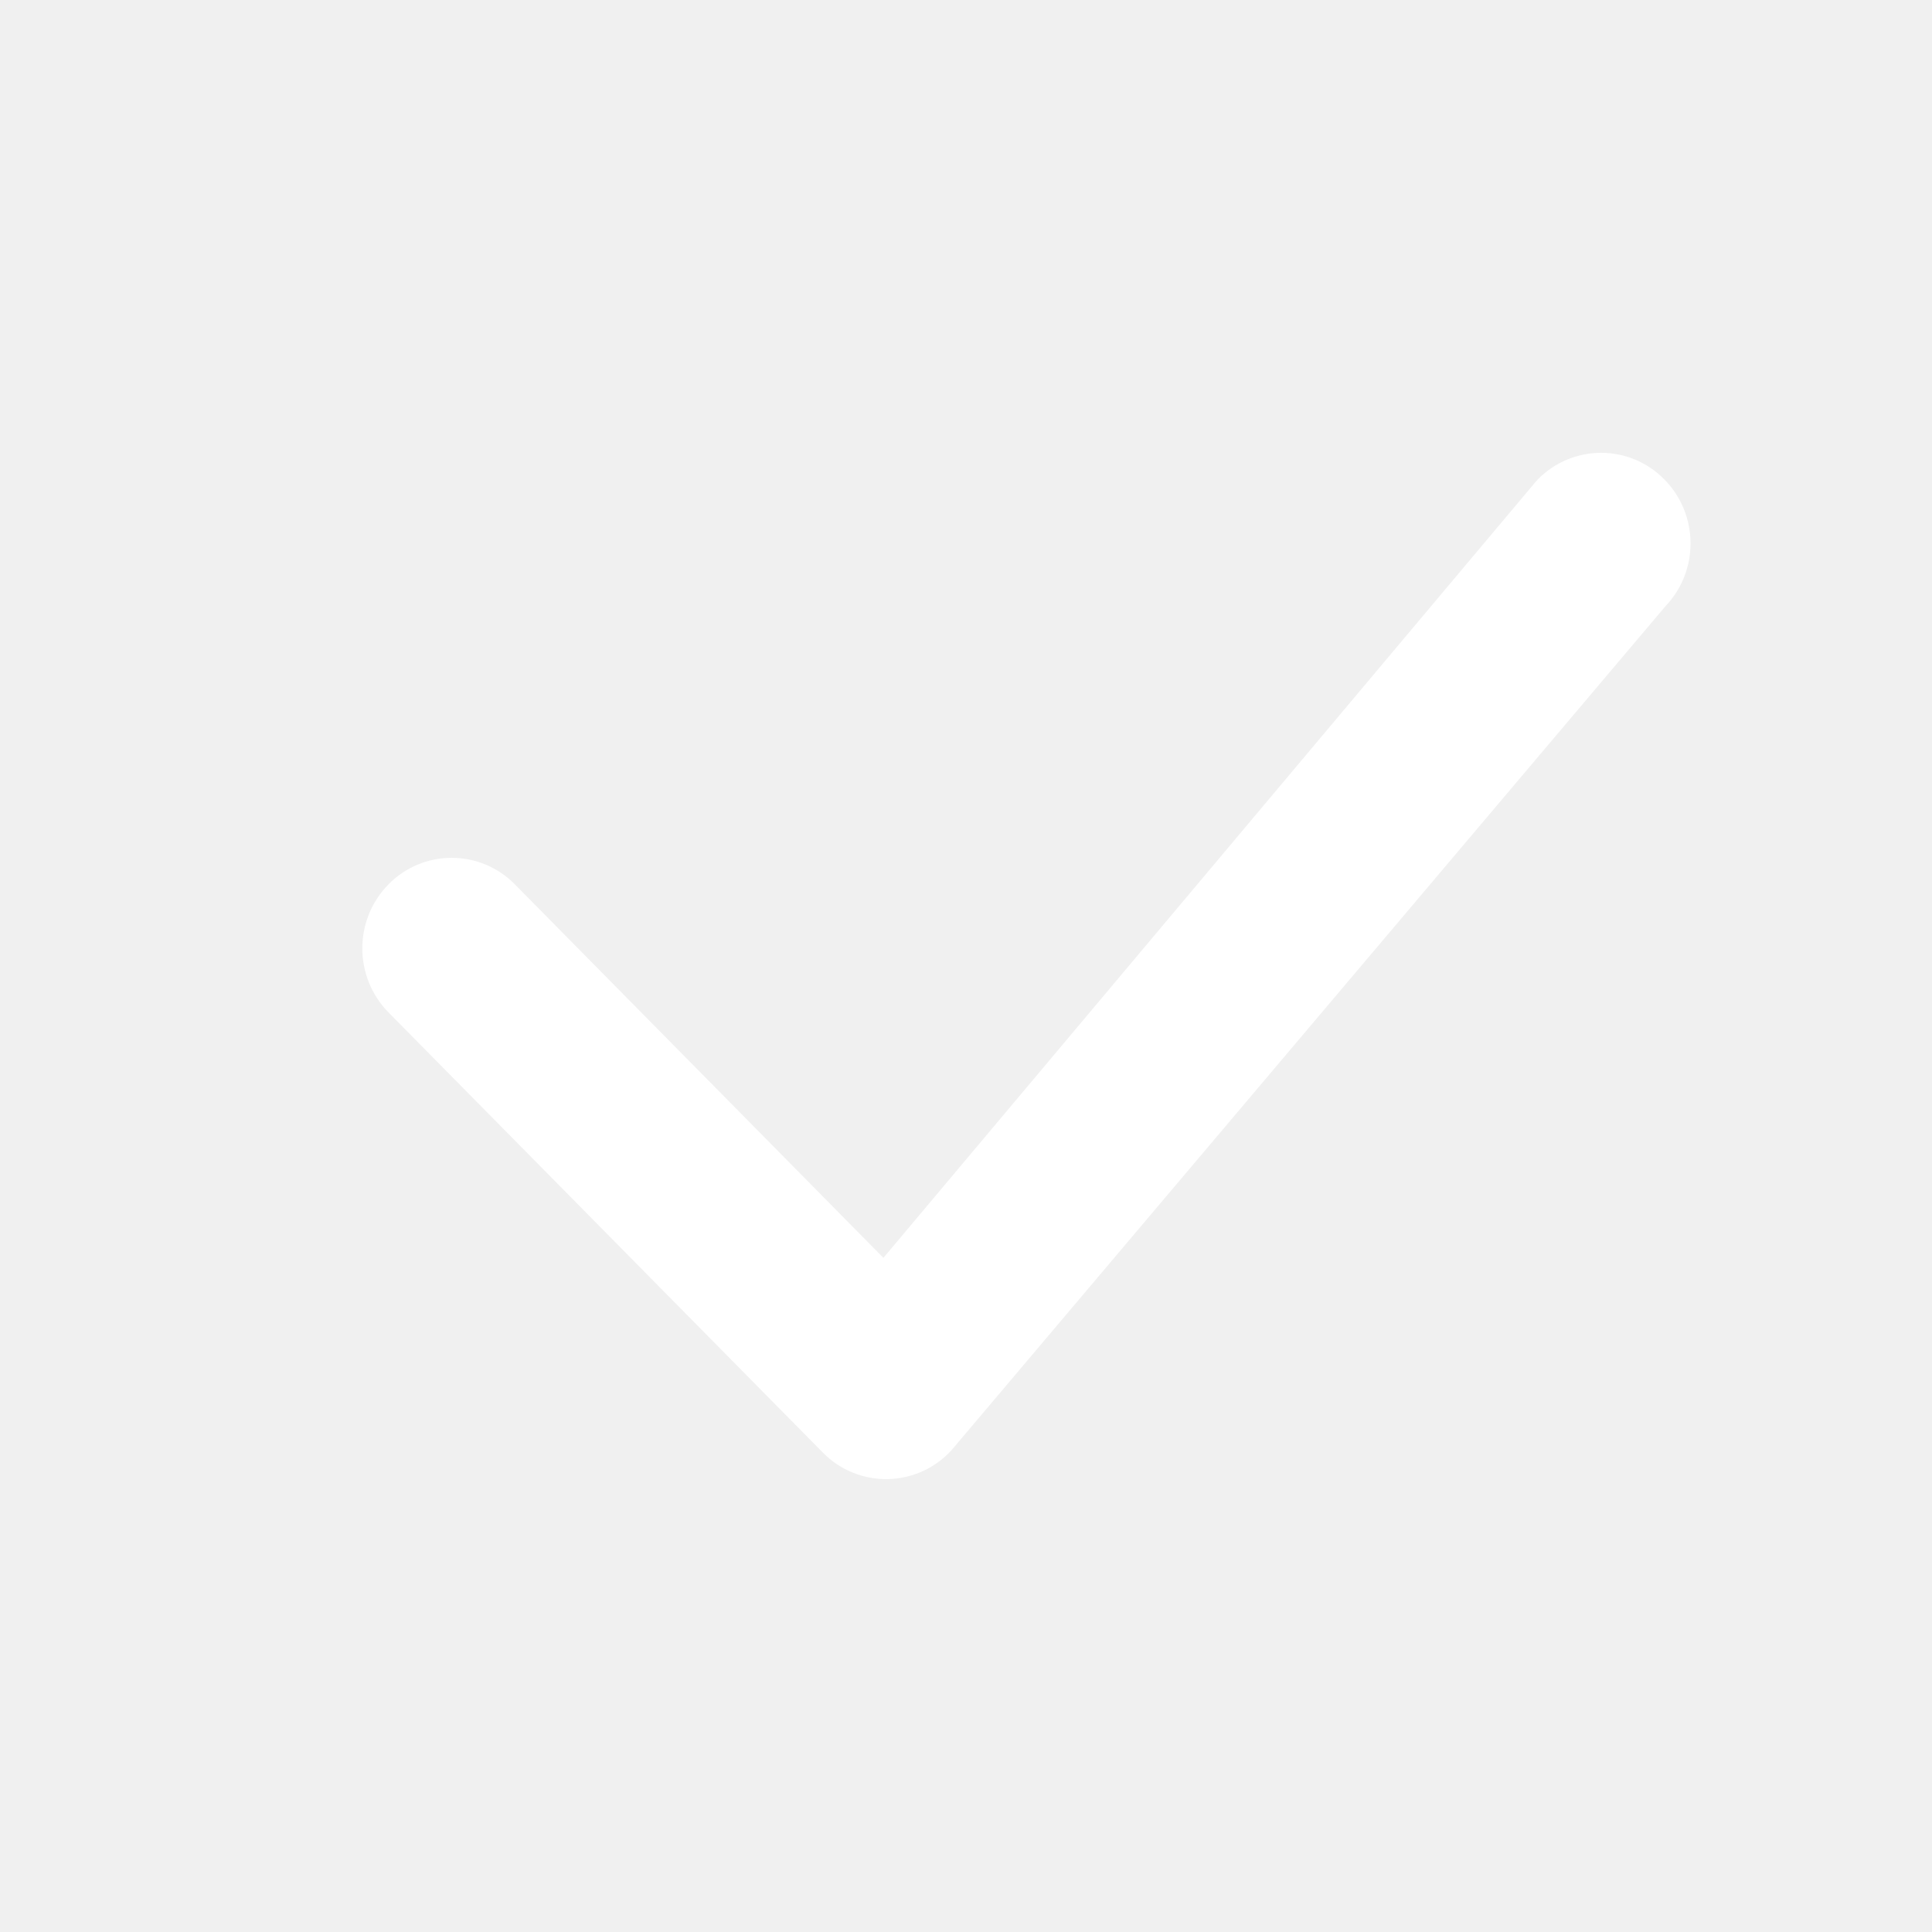
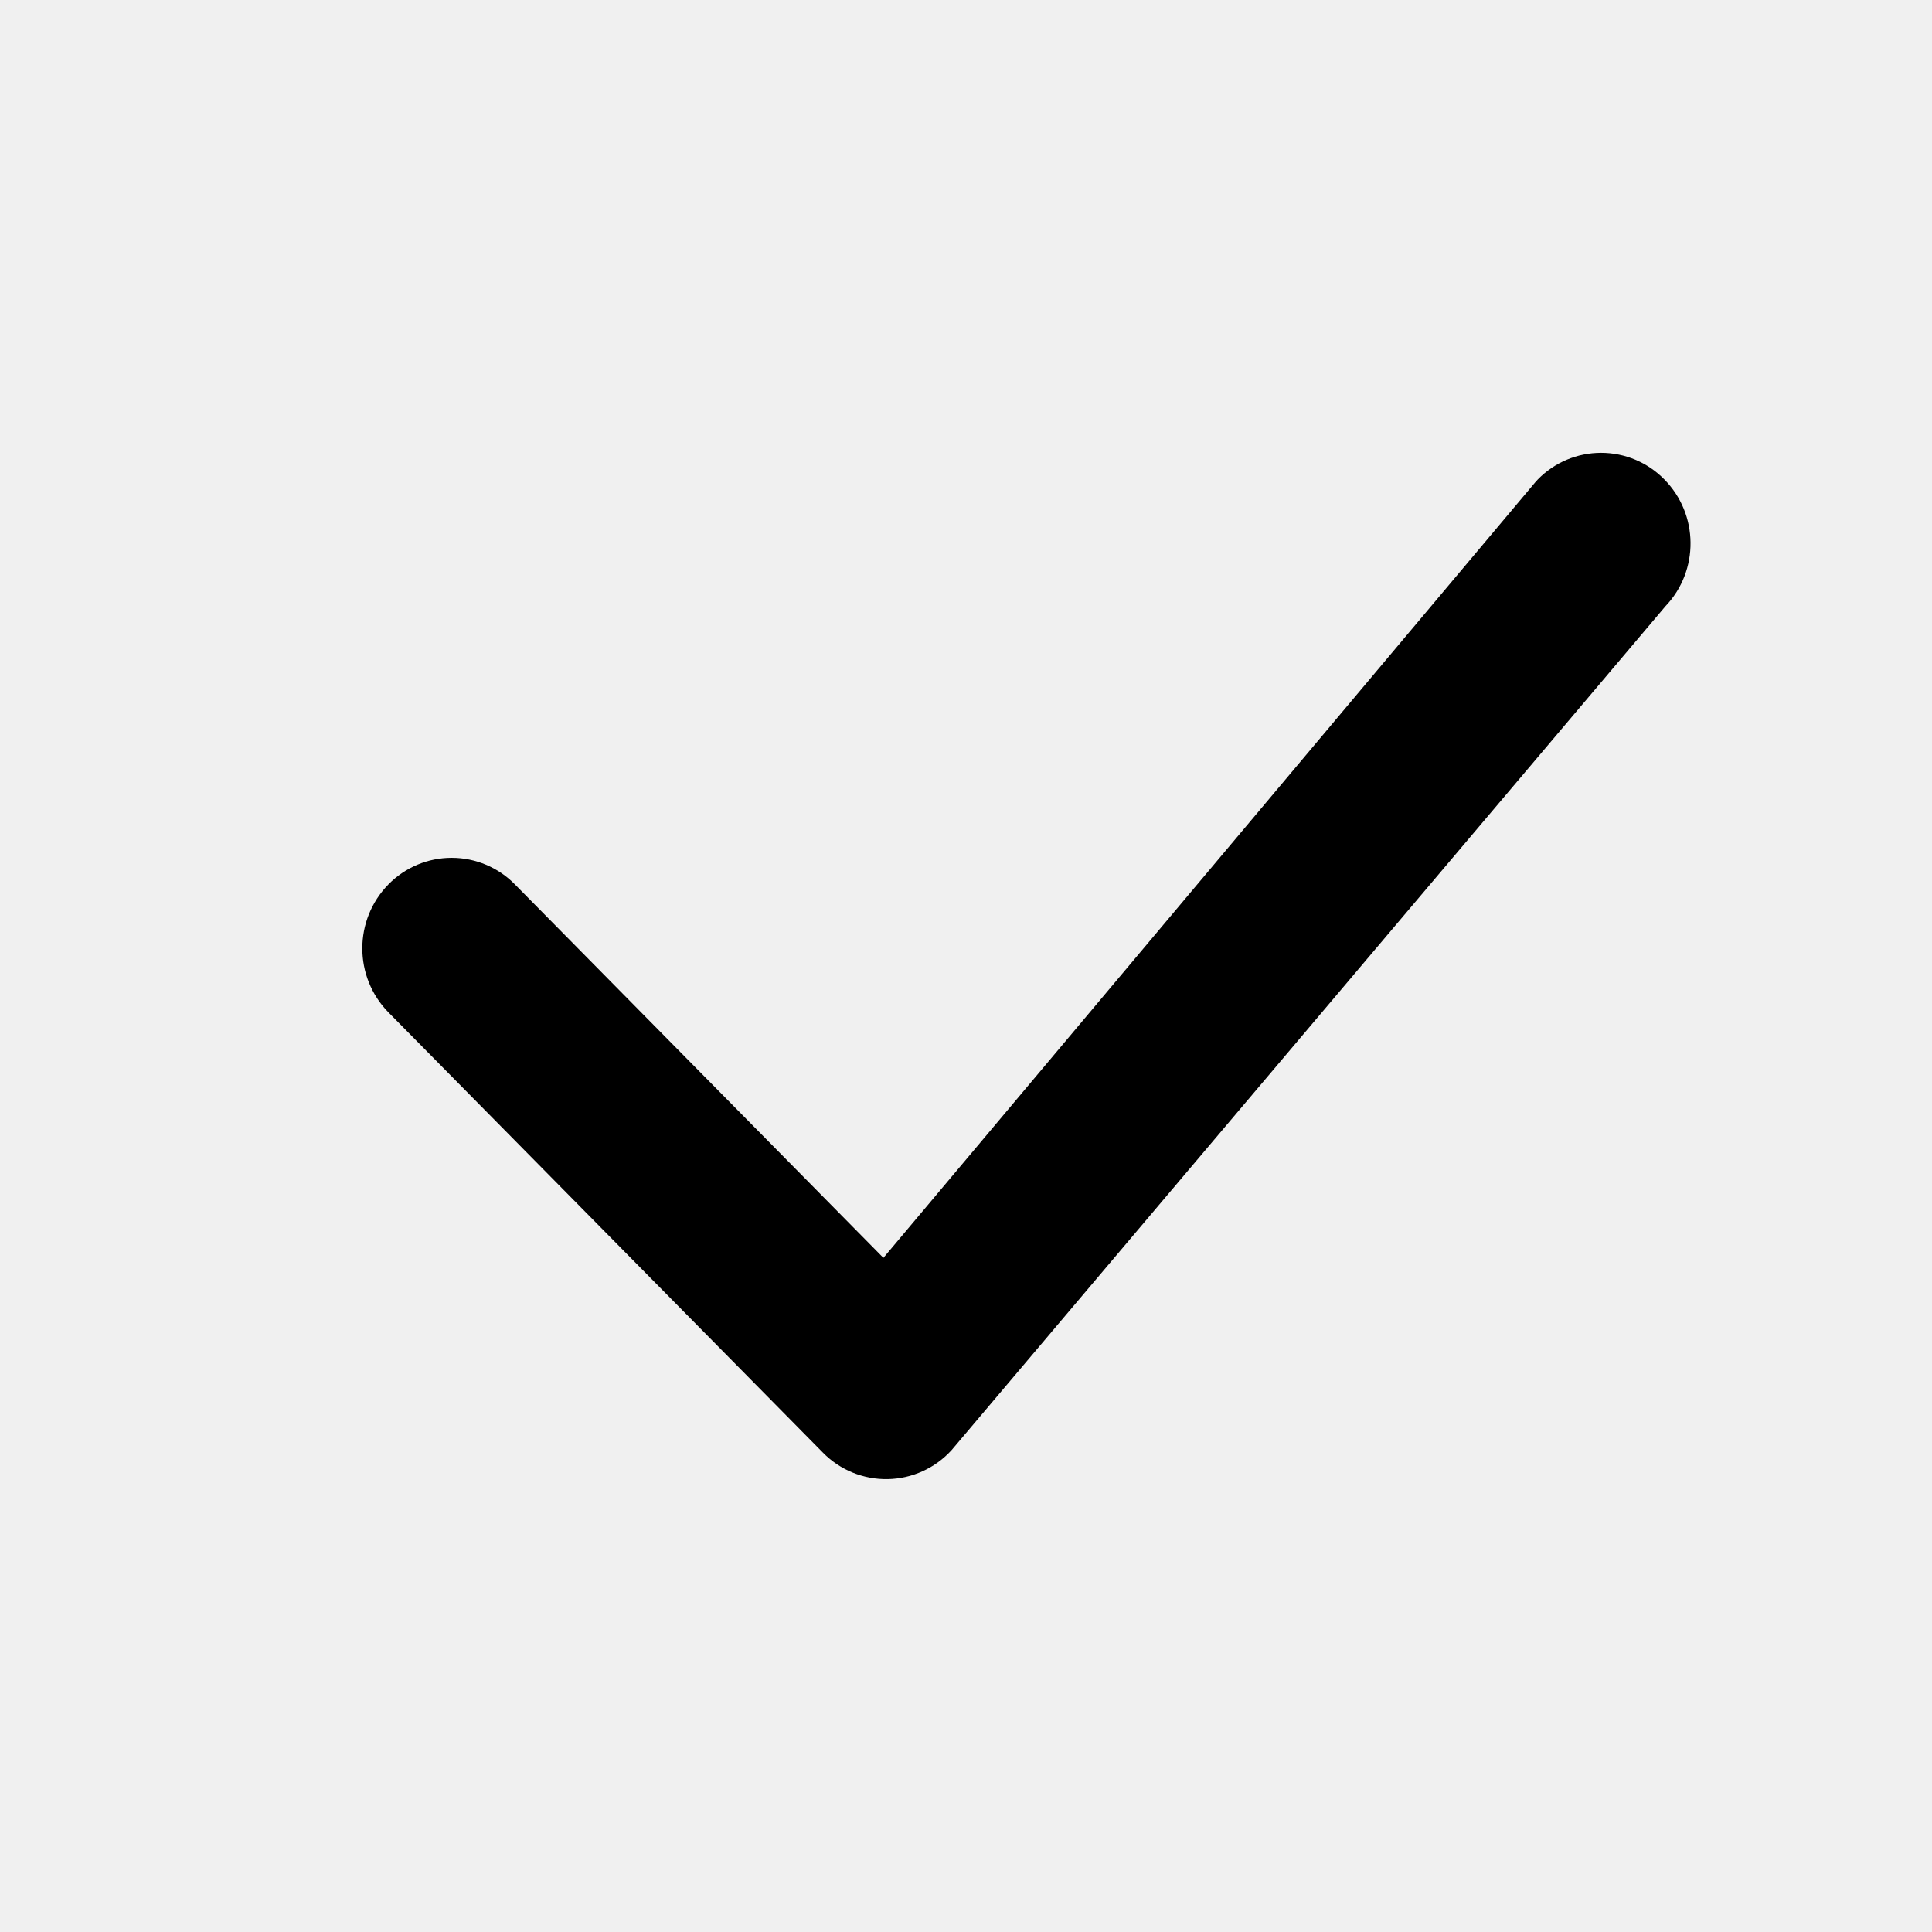
- <svg xmlns="http://www.w3.org/2000/svg" width="16" height="16" fill="white" class="bi bi-check-lg" viewBox="0 0 16 16">
+ <svg xmlns="http://www.w3.org/2000/svg" width="16" height="16" fill="black" class="bi bi-check-lg" viewBox="0 0 16 16">
  <path d="M12.736 3.97a.733.733 0 0 1 1.047 0c.286.289.29.756.01 1.05L7.88 12.01a.733.733 0 0 1-1.065.02L3.217 8.384a.757.757 0 0 1 0-1.06.733.733 0 0 1 1.047 0l3.052 3.093 5.4-6.425z" />
</svg>
